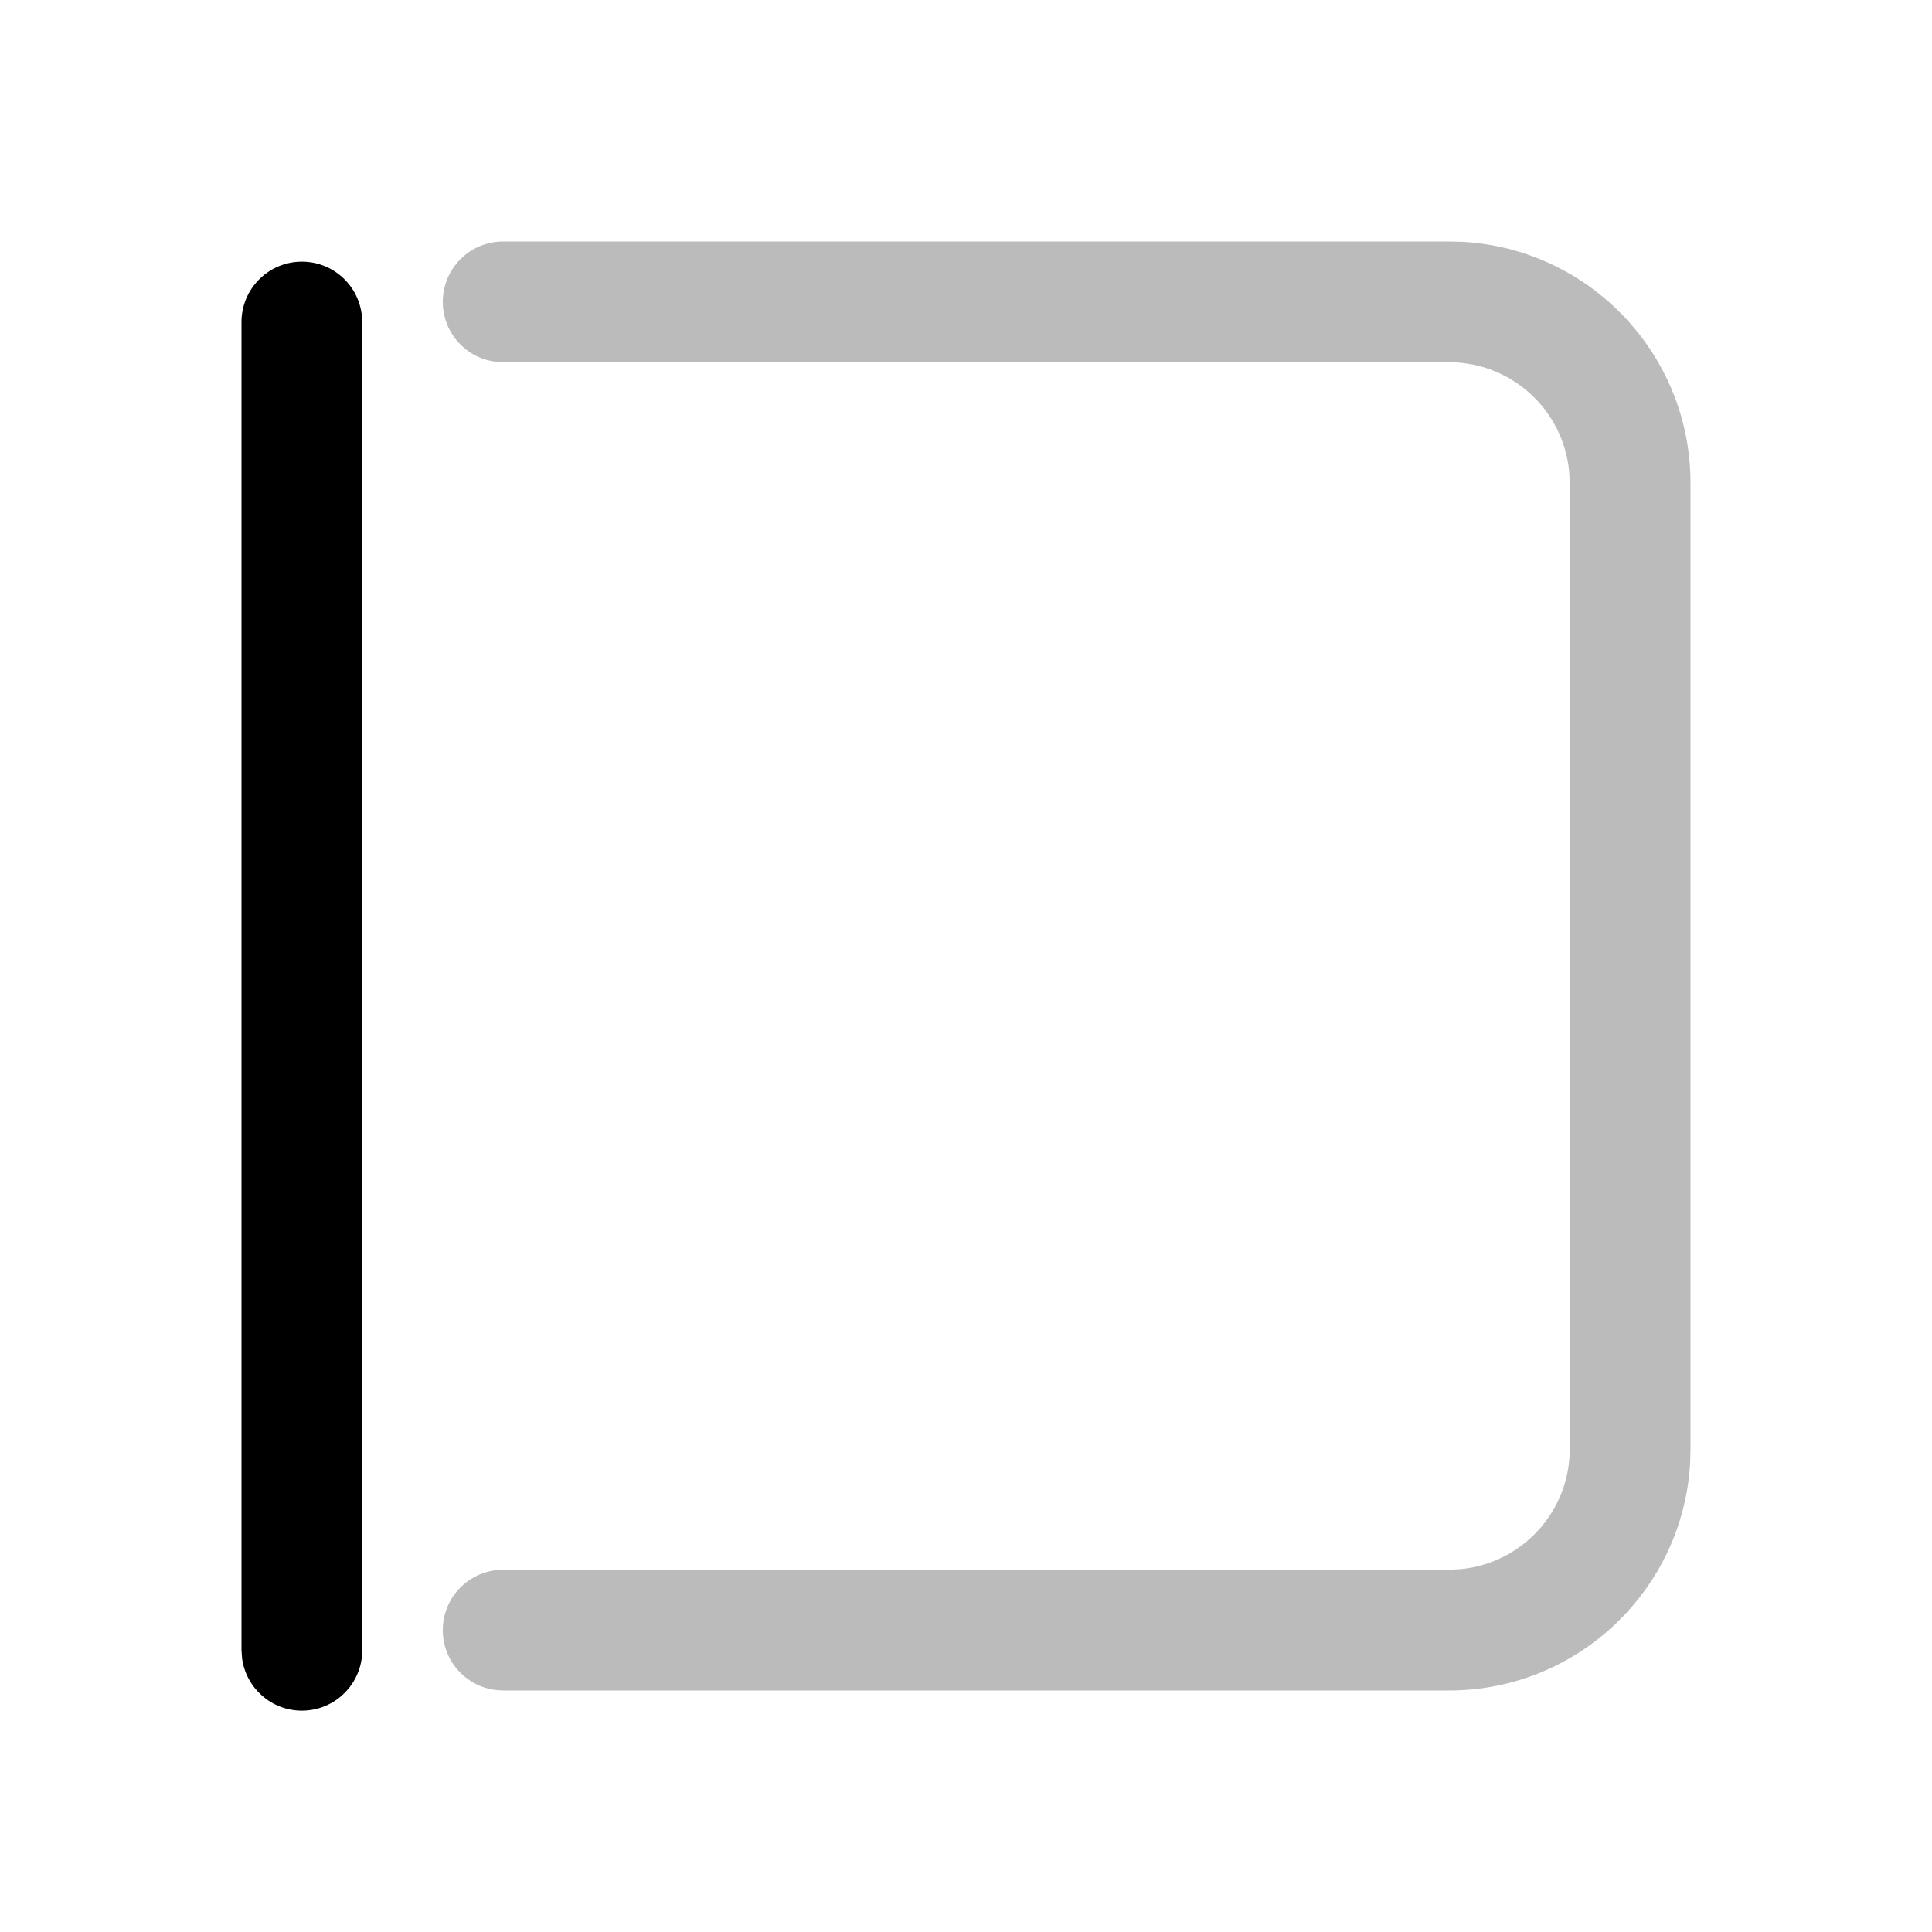
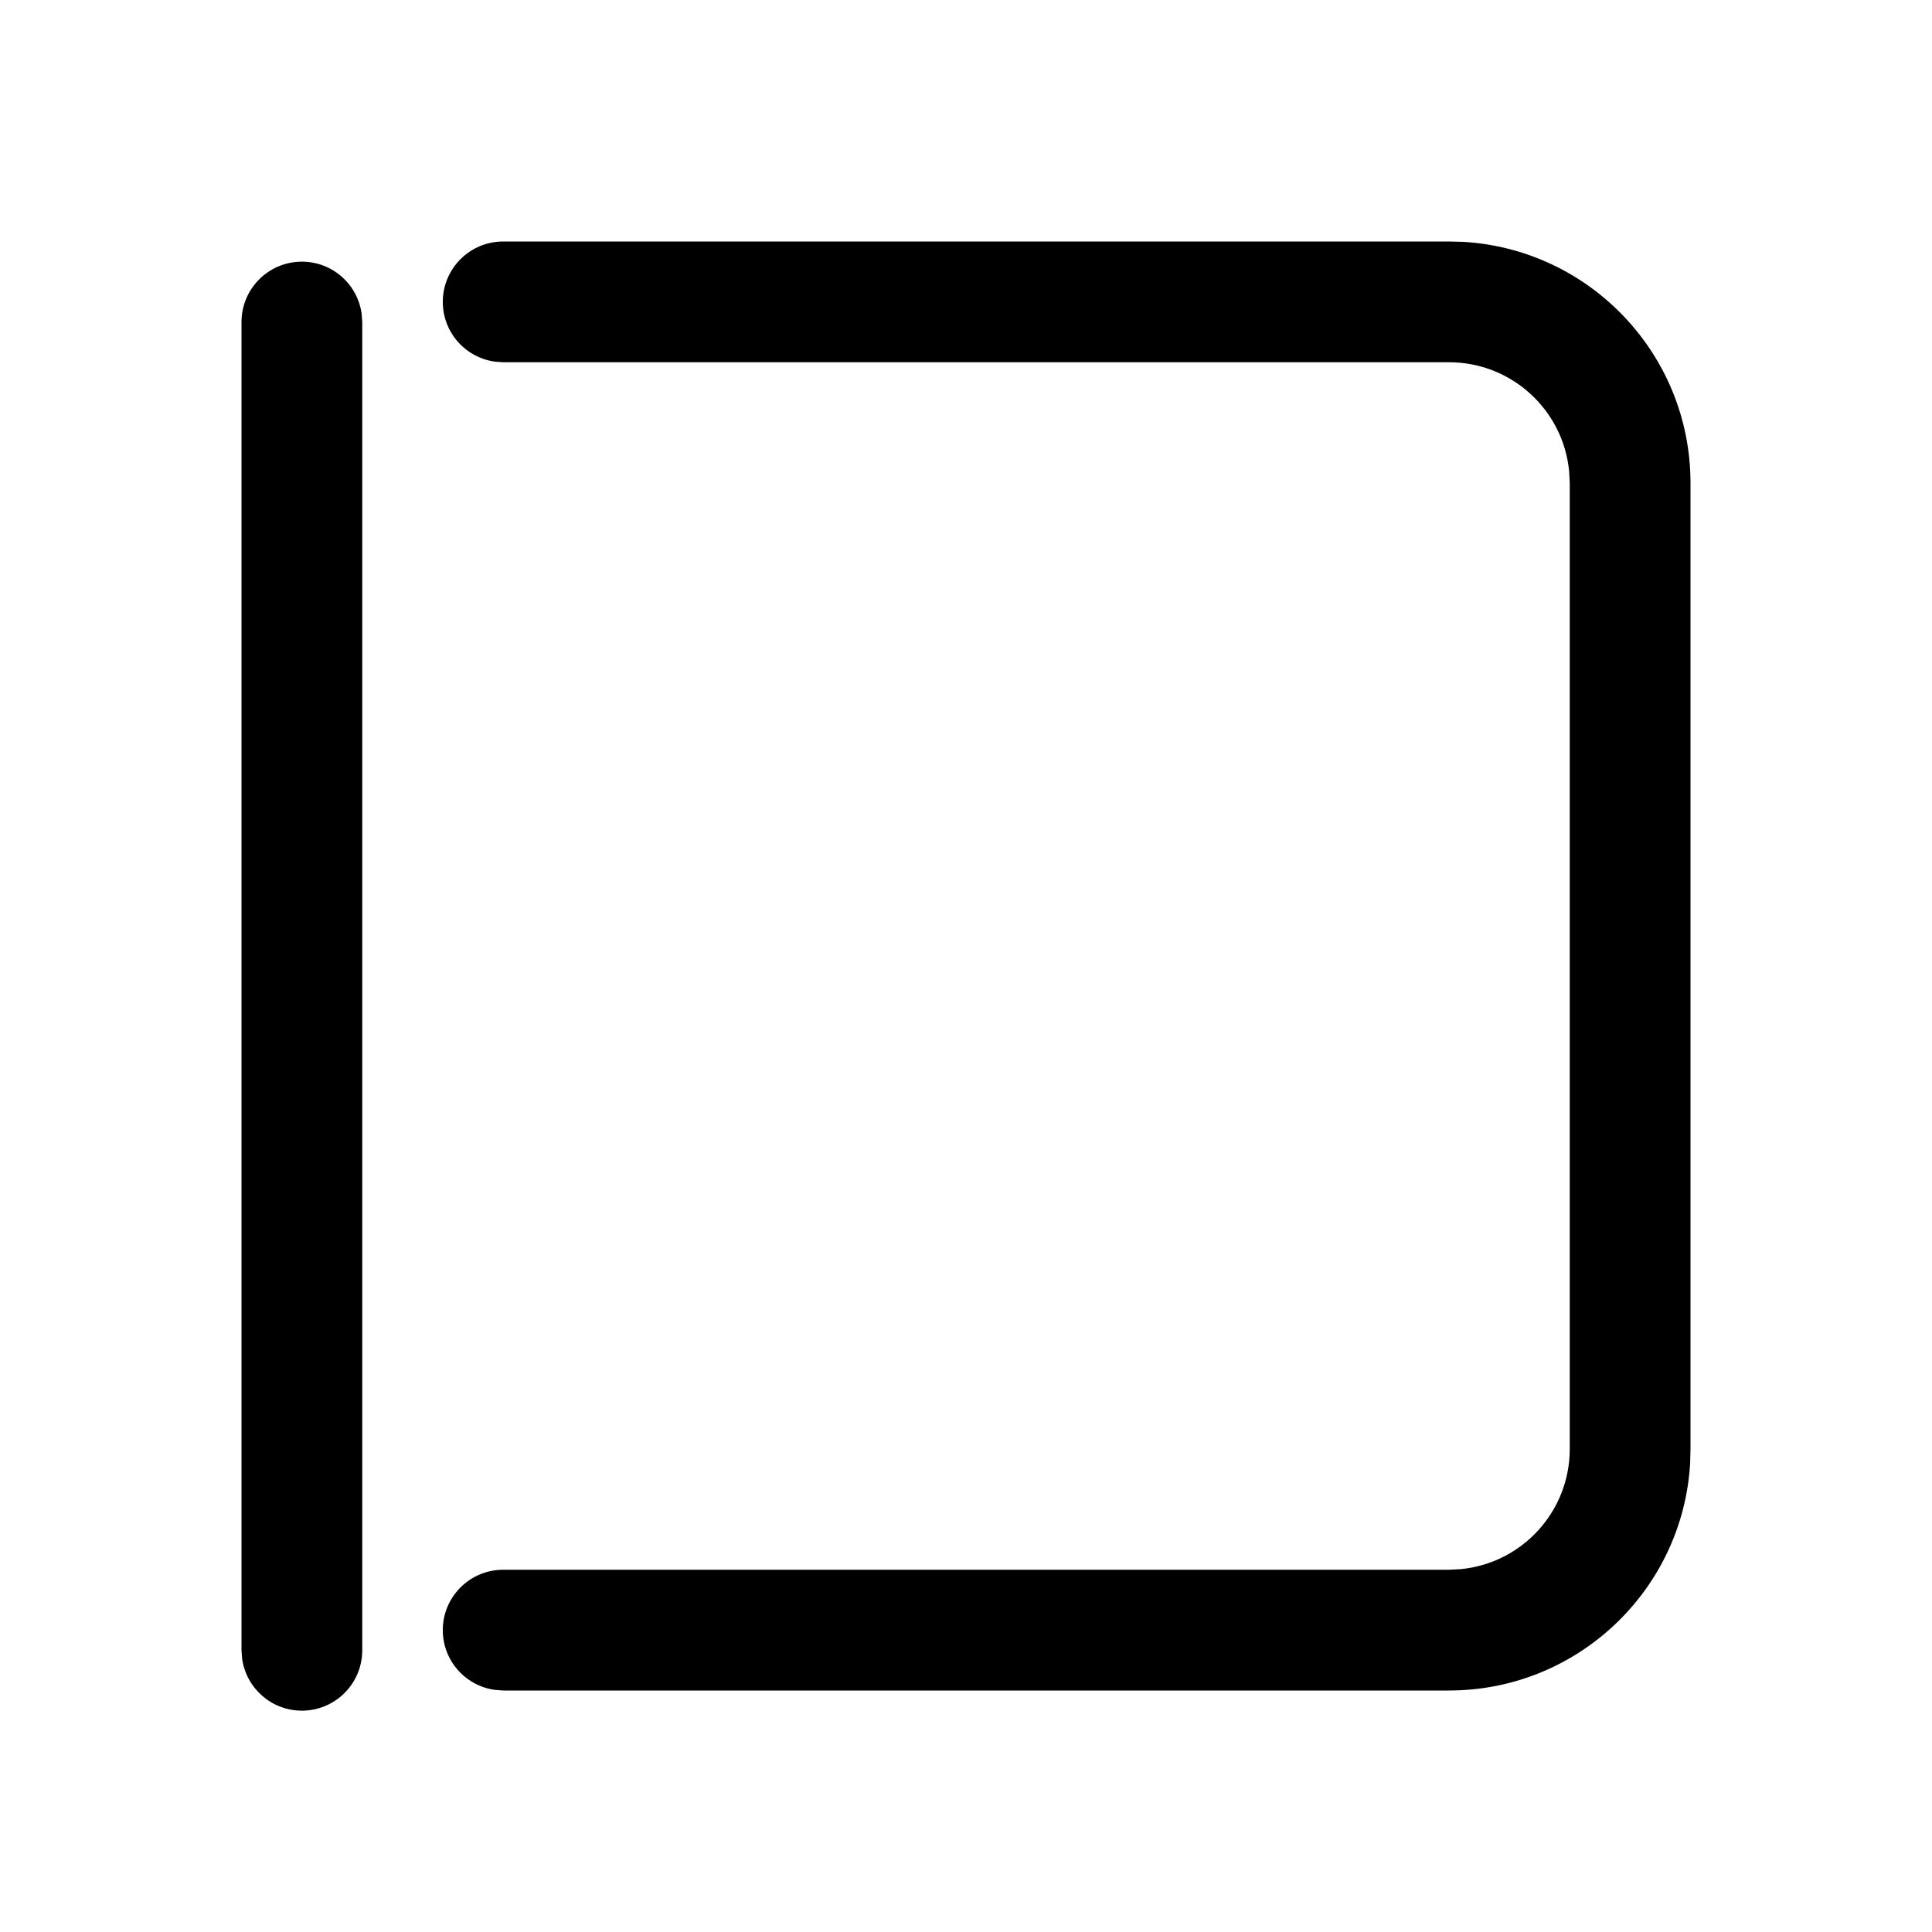
<svg xmlns="http://www.w3.org/2000/svg" viewBox="0 0 16 16" version="1.1">
  <g id="补充组件" stroke="none" stroke-width="1">
    <g id="富文本编辑器" transform="translate(-1276, -2558)">
      <g id="编组" transform="translate(1276, 2558)">
        <path d="M2,2.667 C2,2.391 2.224,2.167 2.5,2.167 C2.753,2.167 2.962,2.355 2.995,2.599 L3,2.667 L3,13.667 C3,13.943 2.776,14.167 2.5,14.167 C2.247,14.167 2.038,13.979 2.005,13.735 L2,13.667 L2,2.667 Z" id="路径" />
-         <path d="M14,4 C14,2.935 13.167,2.064 12.118,2.003 L12,2 L4.167,2 C3.891,2 3.667,2.224 3.667,2.5 C3.667,2.753 3.855,2.962 4.099,2.995 L4.167,3 L12,3 C12.52,3 12.947,3.397 12.995,3.904 L13,4 L13,12 C13,12.52 12.603,12.947 12.096,12.995 L12,13 L4.167,13 C3.891,13 3.667,13.224 3.667,13.5 C3.667,13.753 3.855,13.962 4.099,13.995 L4.167,14 L12,14 C13.065,14 13.936,13.167 13.997,12.118 L14,12 L14,4 Z" id="路径" fill="#BBBBBB" />
+         <path d="M14,4 C14,2.935 13.167,2.064 12.118,2.003 L12,2 L4.167,2 C3.891,2 3.667,2.224 3.667,2.5 C3.667,2.753 3.855,2.962 4.099,2.995 L4.167,3 L12,3 C12.52,3 12.947,3.397 12.995,3.904 L13,4 L13,12 C13,12.52 12.603,12.947 12.096,12.995 L12,13 L4.167,13 C3.891,13 3.667,13.224 3.667,13.5 C3.667,13.753 3.855,13.962 4.099,13.995 L4.167,14 L12,14 C13.065,14 13.936,13.167 13.997,12.118 L14,12 L14,4 Z" id="路径" fill="currentColor" />
      </g>
    </g>
  </g>
</svg>
